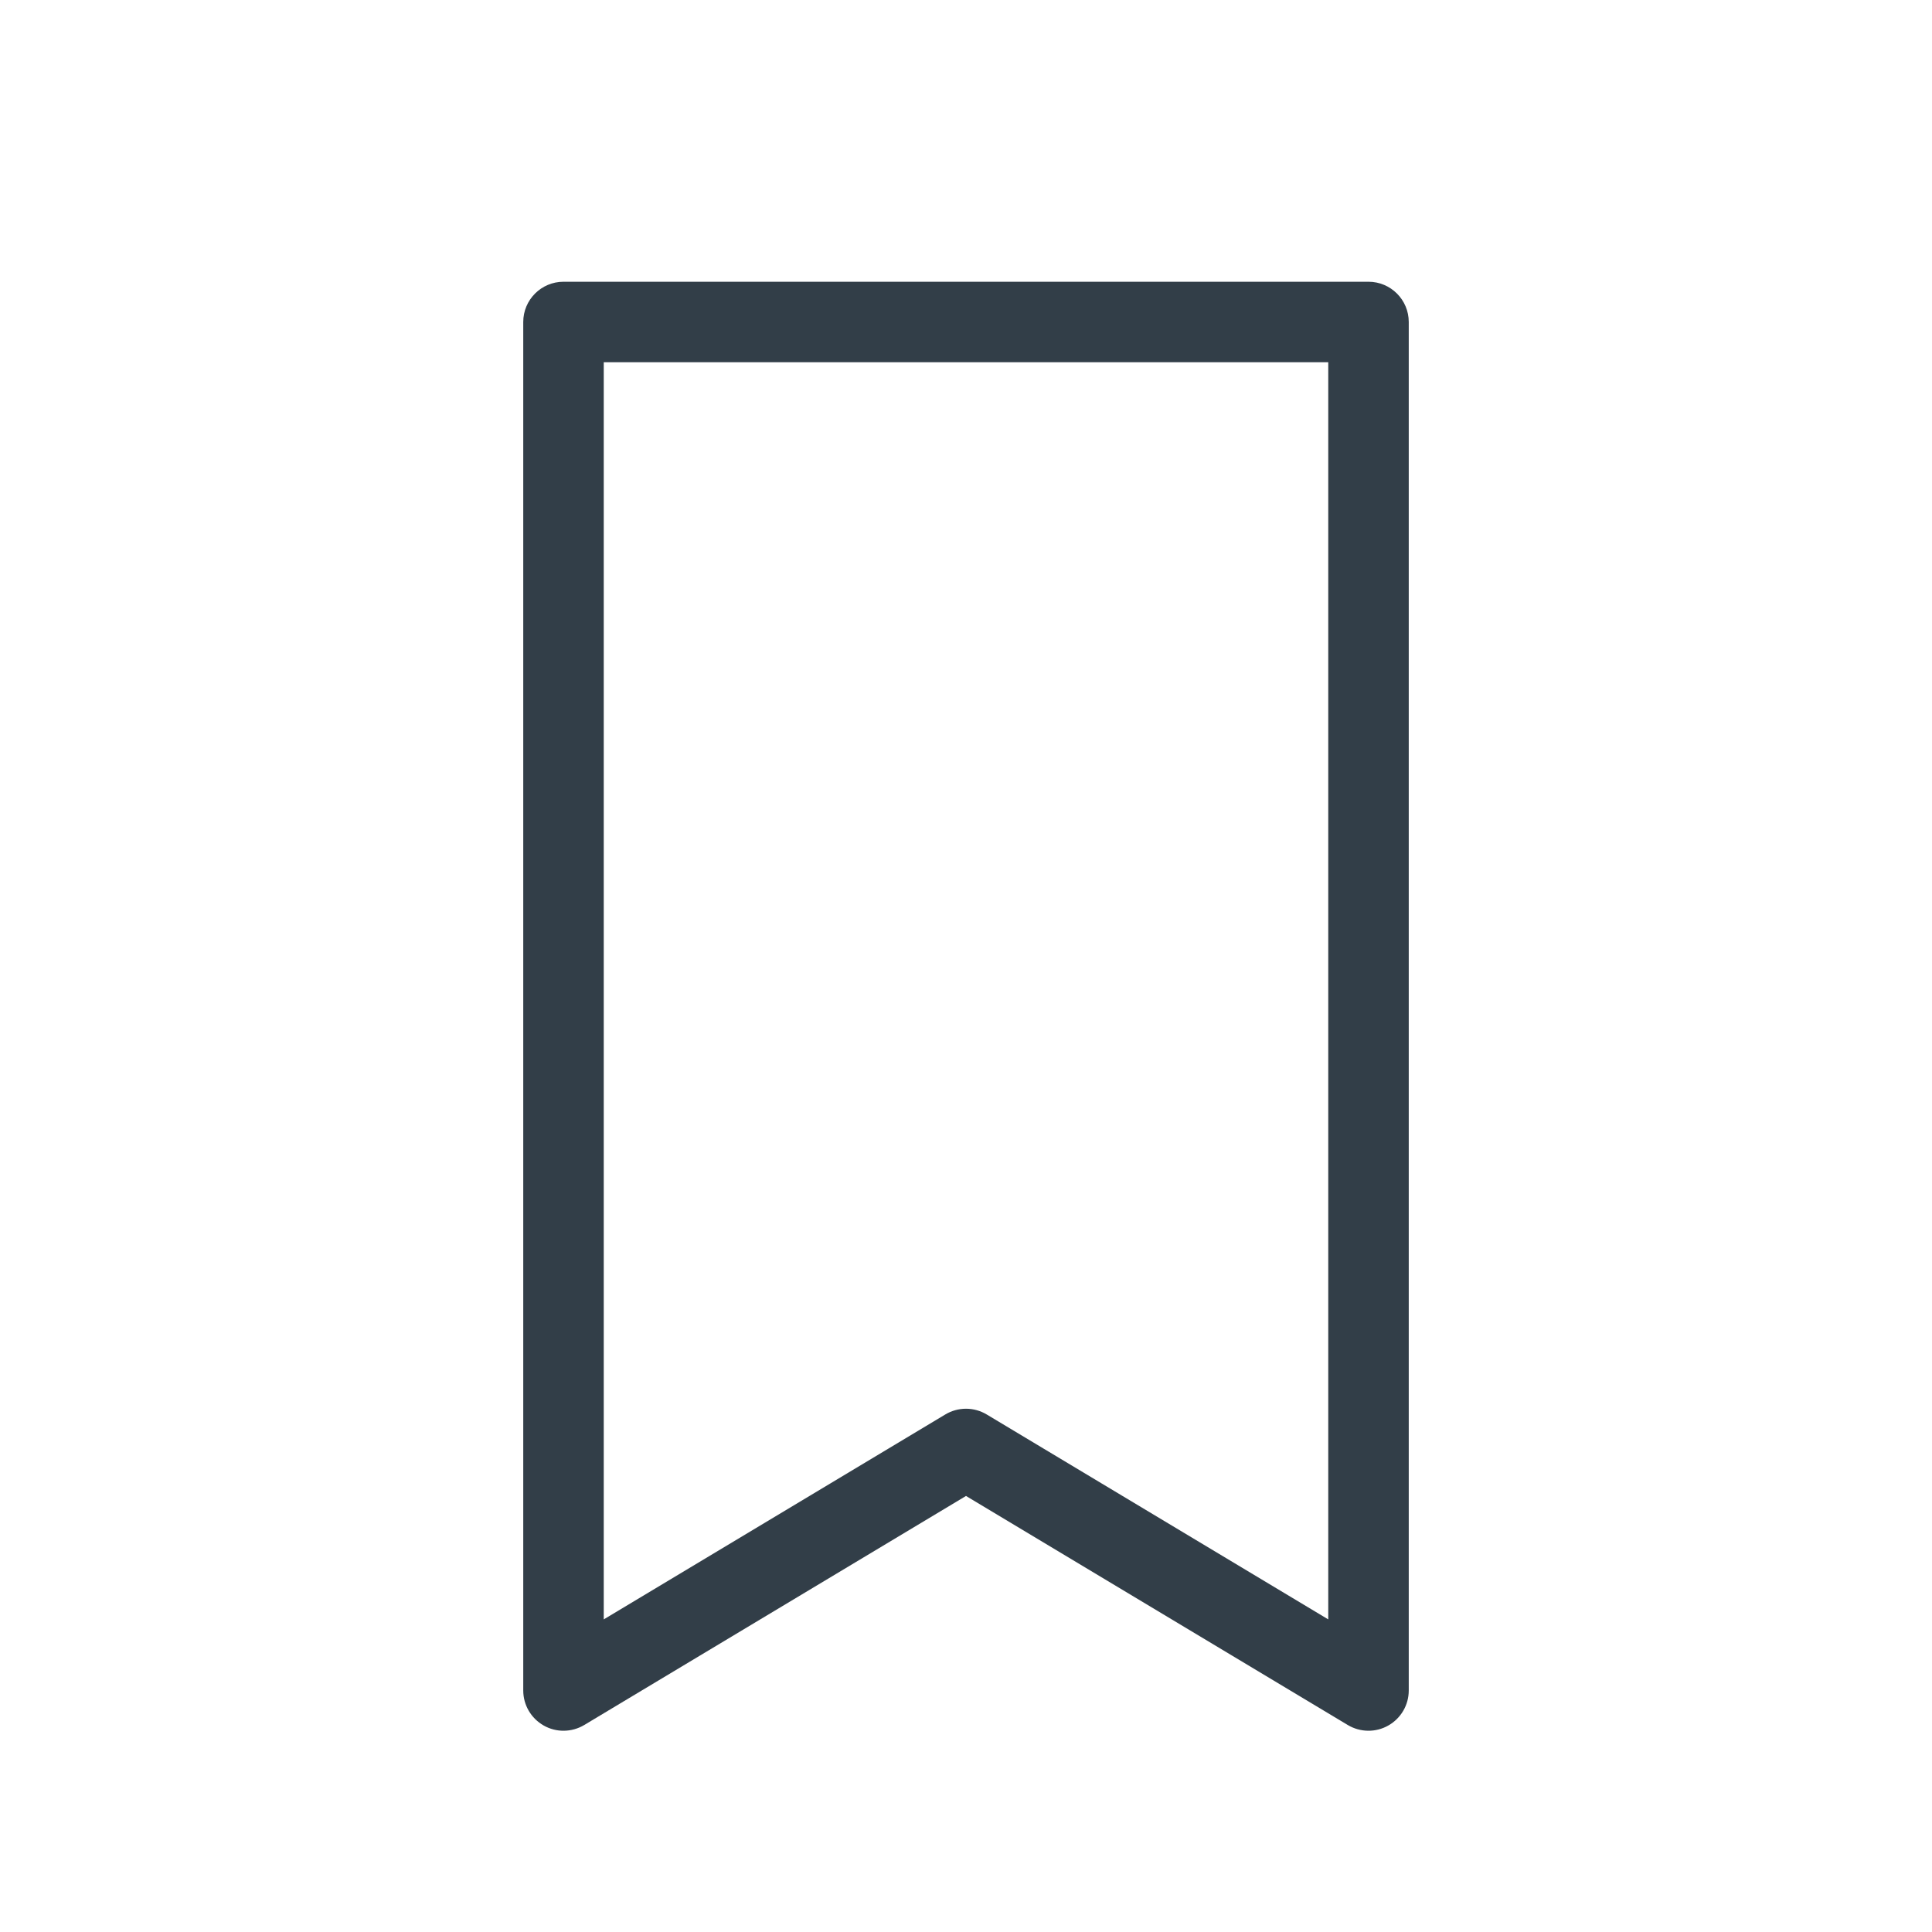
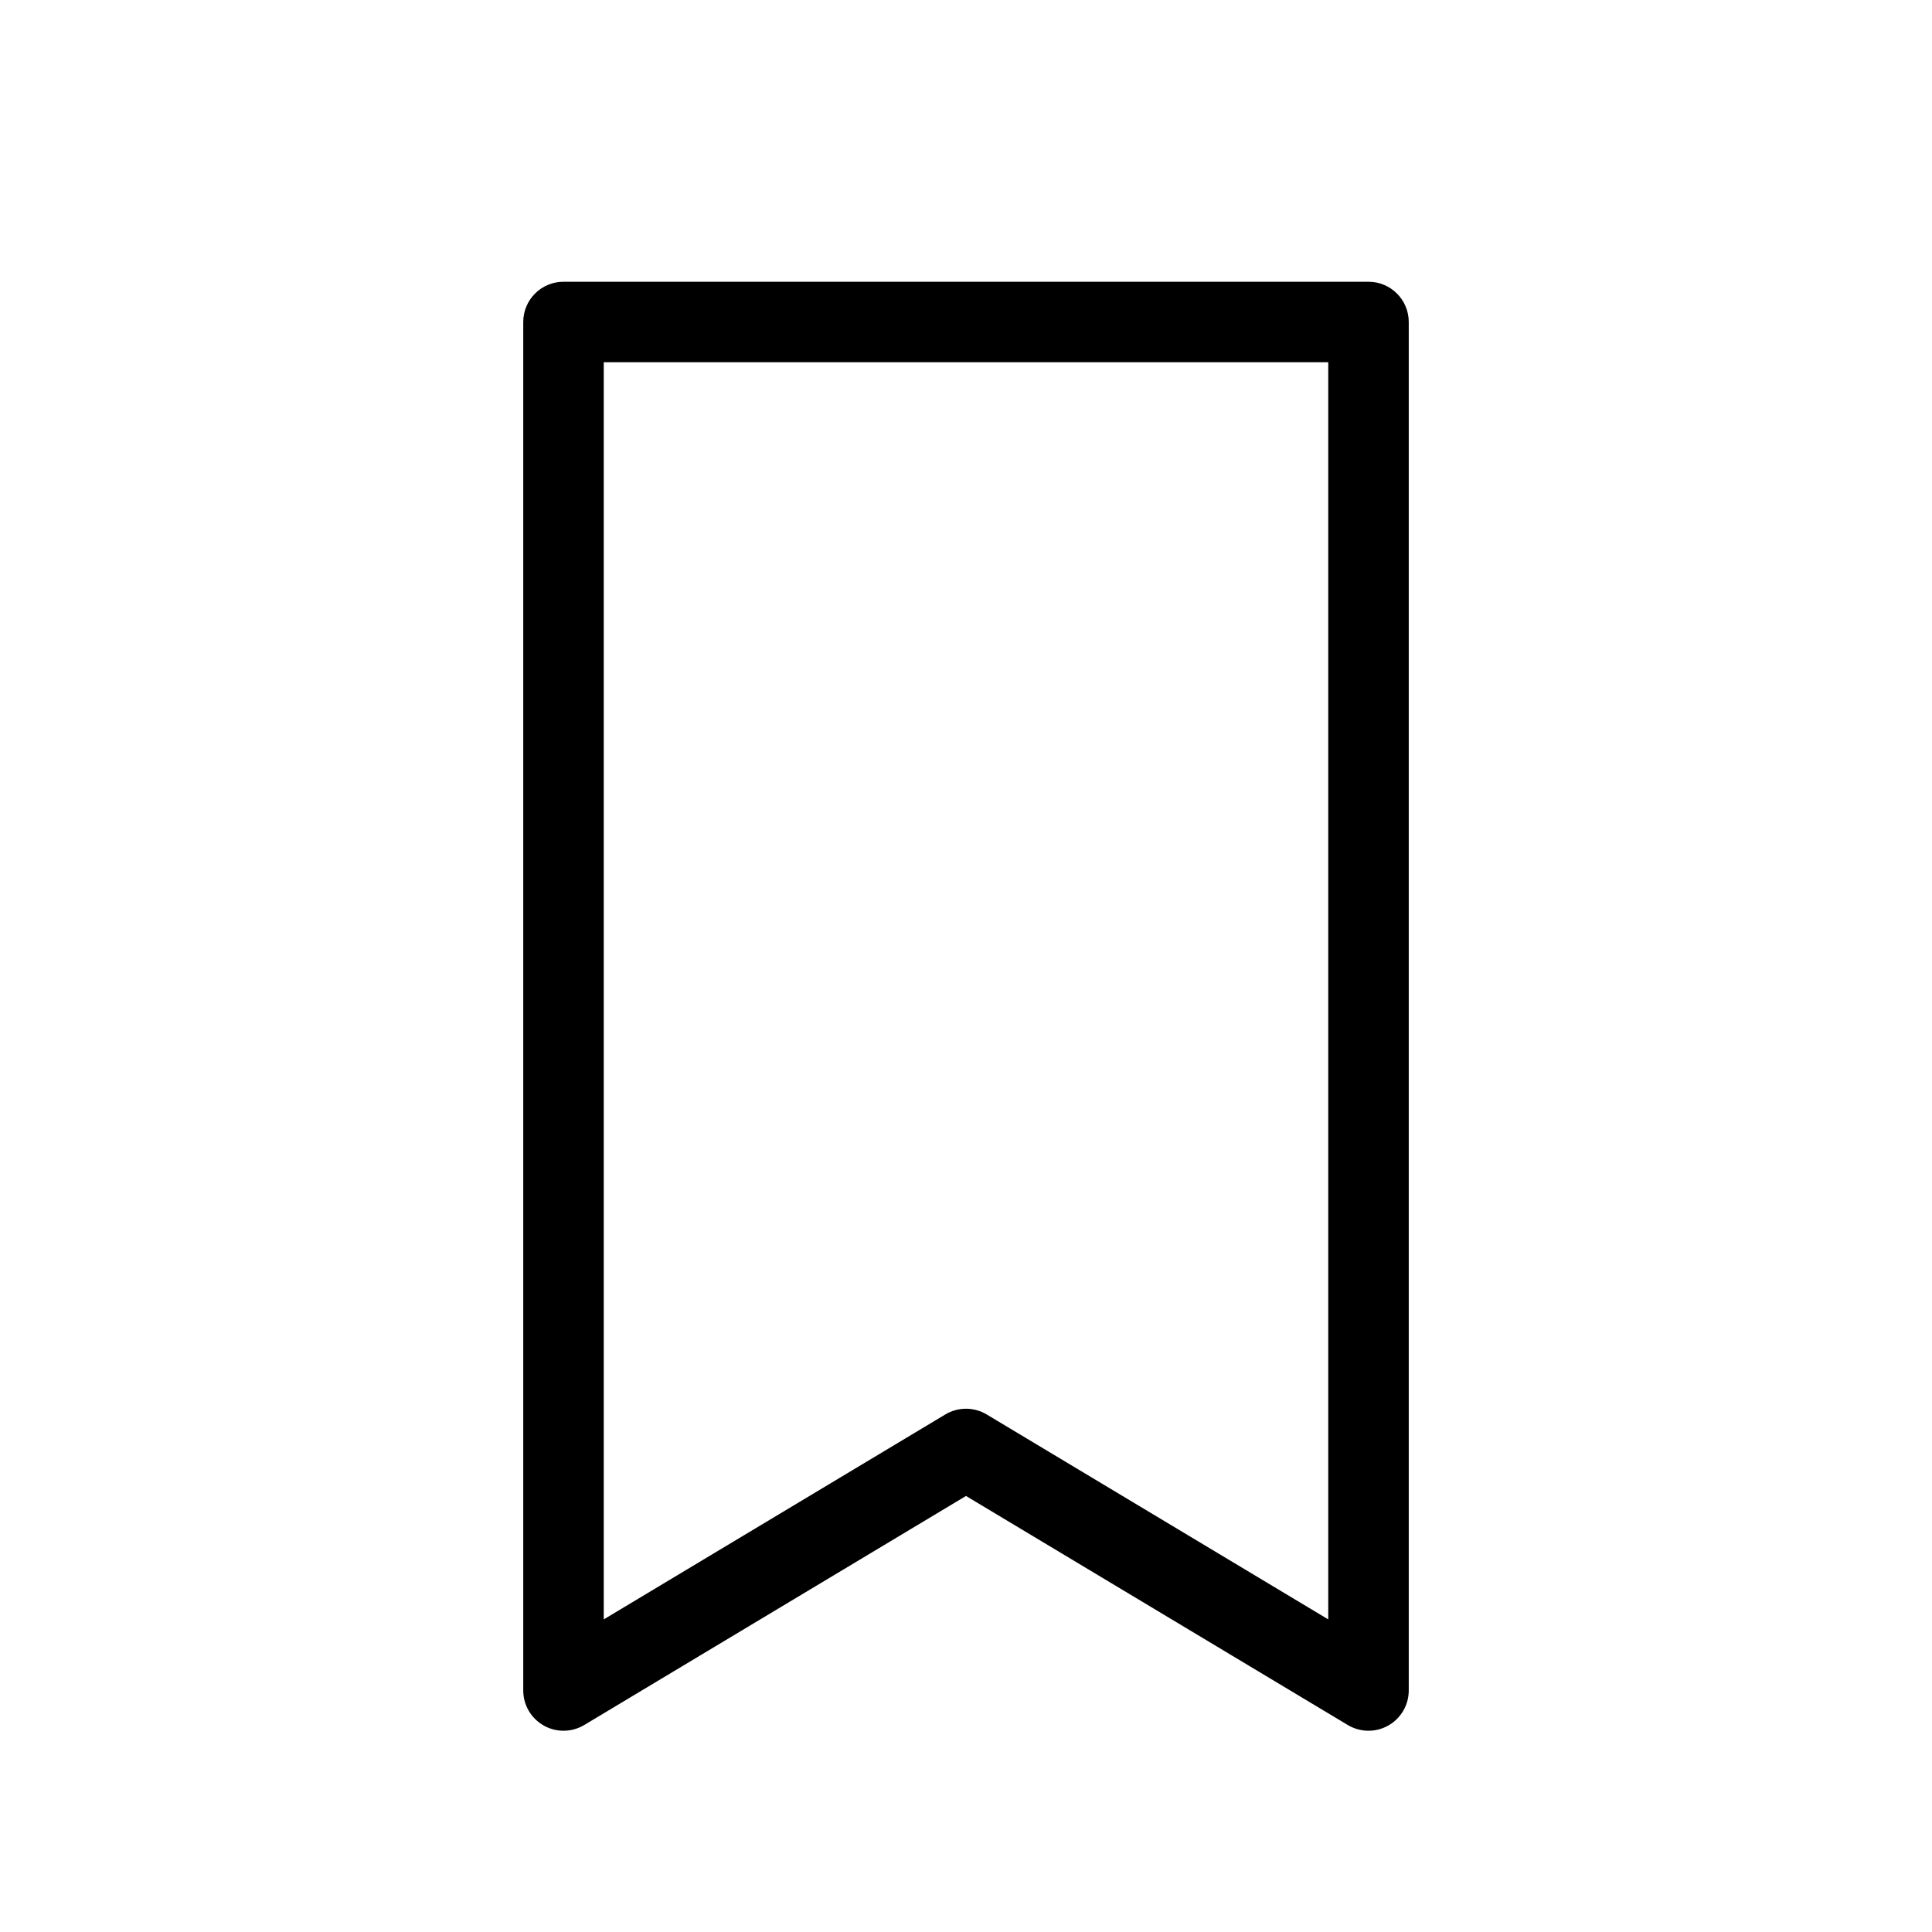
<svg xmlns="http://www.w3.org/2000/svg" width="24" height="24" viewBox="0 0 24 24" fill="none">
-   <path d="M7 4V3.5C6.724 3.5 6.5 3.724 6.5 4H7ZM7 21H6.5C6.5 21.18 6.597 21.346 6.754 21.435C6.91 21.524 7.103 21.521 7.257 21.429L7 21ZM12 18L12.257 17.571C12.099 17.476 11.901 17.476 11.743 17.571L12 18ZM17 21L16.743 21.429C16.897 21.521 17.09 21.524 17.246 21.435C17.403 21.346 17.5 21.18 17.5 21H17ZM17 4H17.5C17.5 3.724 17.276 3.5 17 3.5V4ZM6.5 4V21H7.5V4H6.5ZM7.257 21.429L12.257 18.429L11.743 17.571L6.743 20.571L7.257 21.429ZM11.743 18.429L16.743 21.429L17.257 20.571L12.257 17.571L11.743 18.429ZM17.5 21V4H16.5V21H17.5ZM17 3.5H7V4.5H17V3.5Z" fill="#323E48" />
+   <path d="M7 4V3.5C6.724 3.5 6.5 3.724 6.5 4H7ZM7 21H6.5C6.5 21.18 6.597 21.346 6.754 21.435C6.91 21.524 7.103 21.521 7.257 21.429L7 21ZM12 18L12.257 17.571C12.099 17.476 11.901 17.476 11.743 17.571L12 18ZM17 21L16.743 21.429C16.897 21.521 17.09 21.524 17.246 21.435C17.403 21.346 17.5 21.18 17.5 21H17ZM17 4H17.5C17.5 3.724 17.276 3.5 17 3.5V4ZM6.5 4V21H7.5V4H6.5ZM7.257 21.429L12.257 18.429L11.743 17.571L6.743 20.571L7.257 21.429ZM11.743 18.429L16.743 21.429L17.257 20.571L12.257 17.571L11.743 18.429ZM17.5 21V4H16.5V21H17.5ZM17 3.5H7V4.5H17V3.5Z" fill="currentColor" />
</svg>
